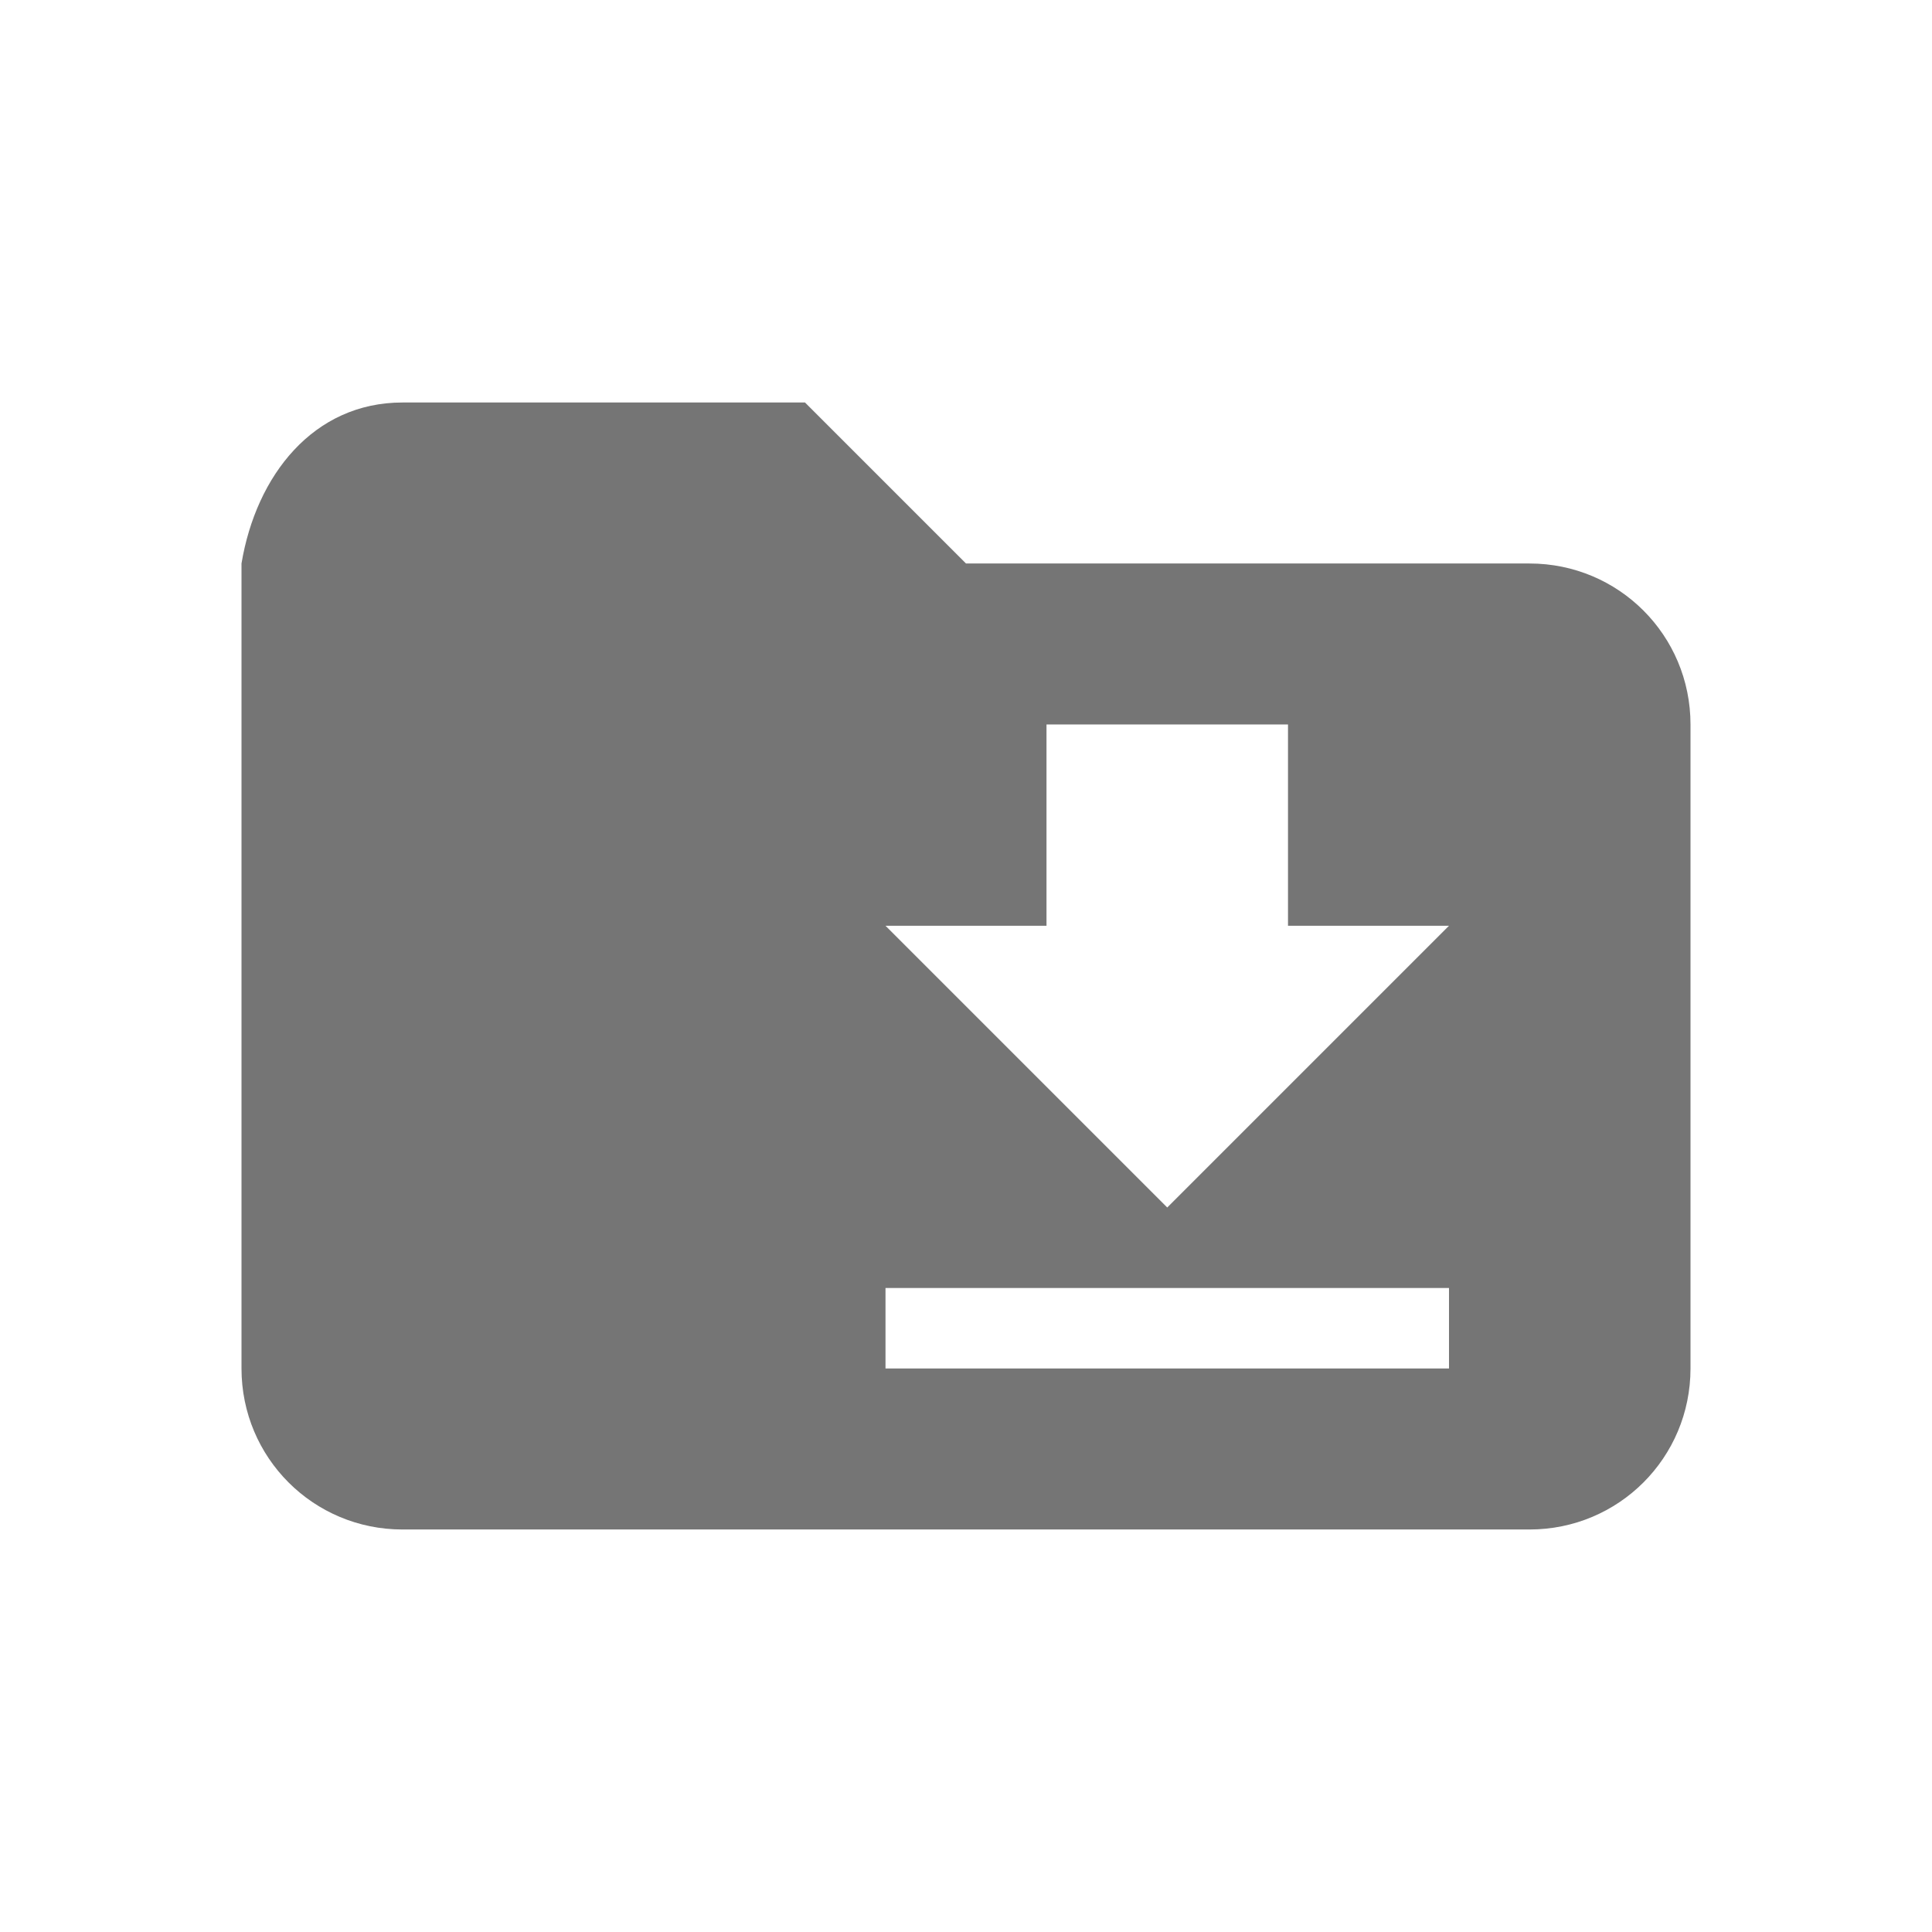
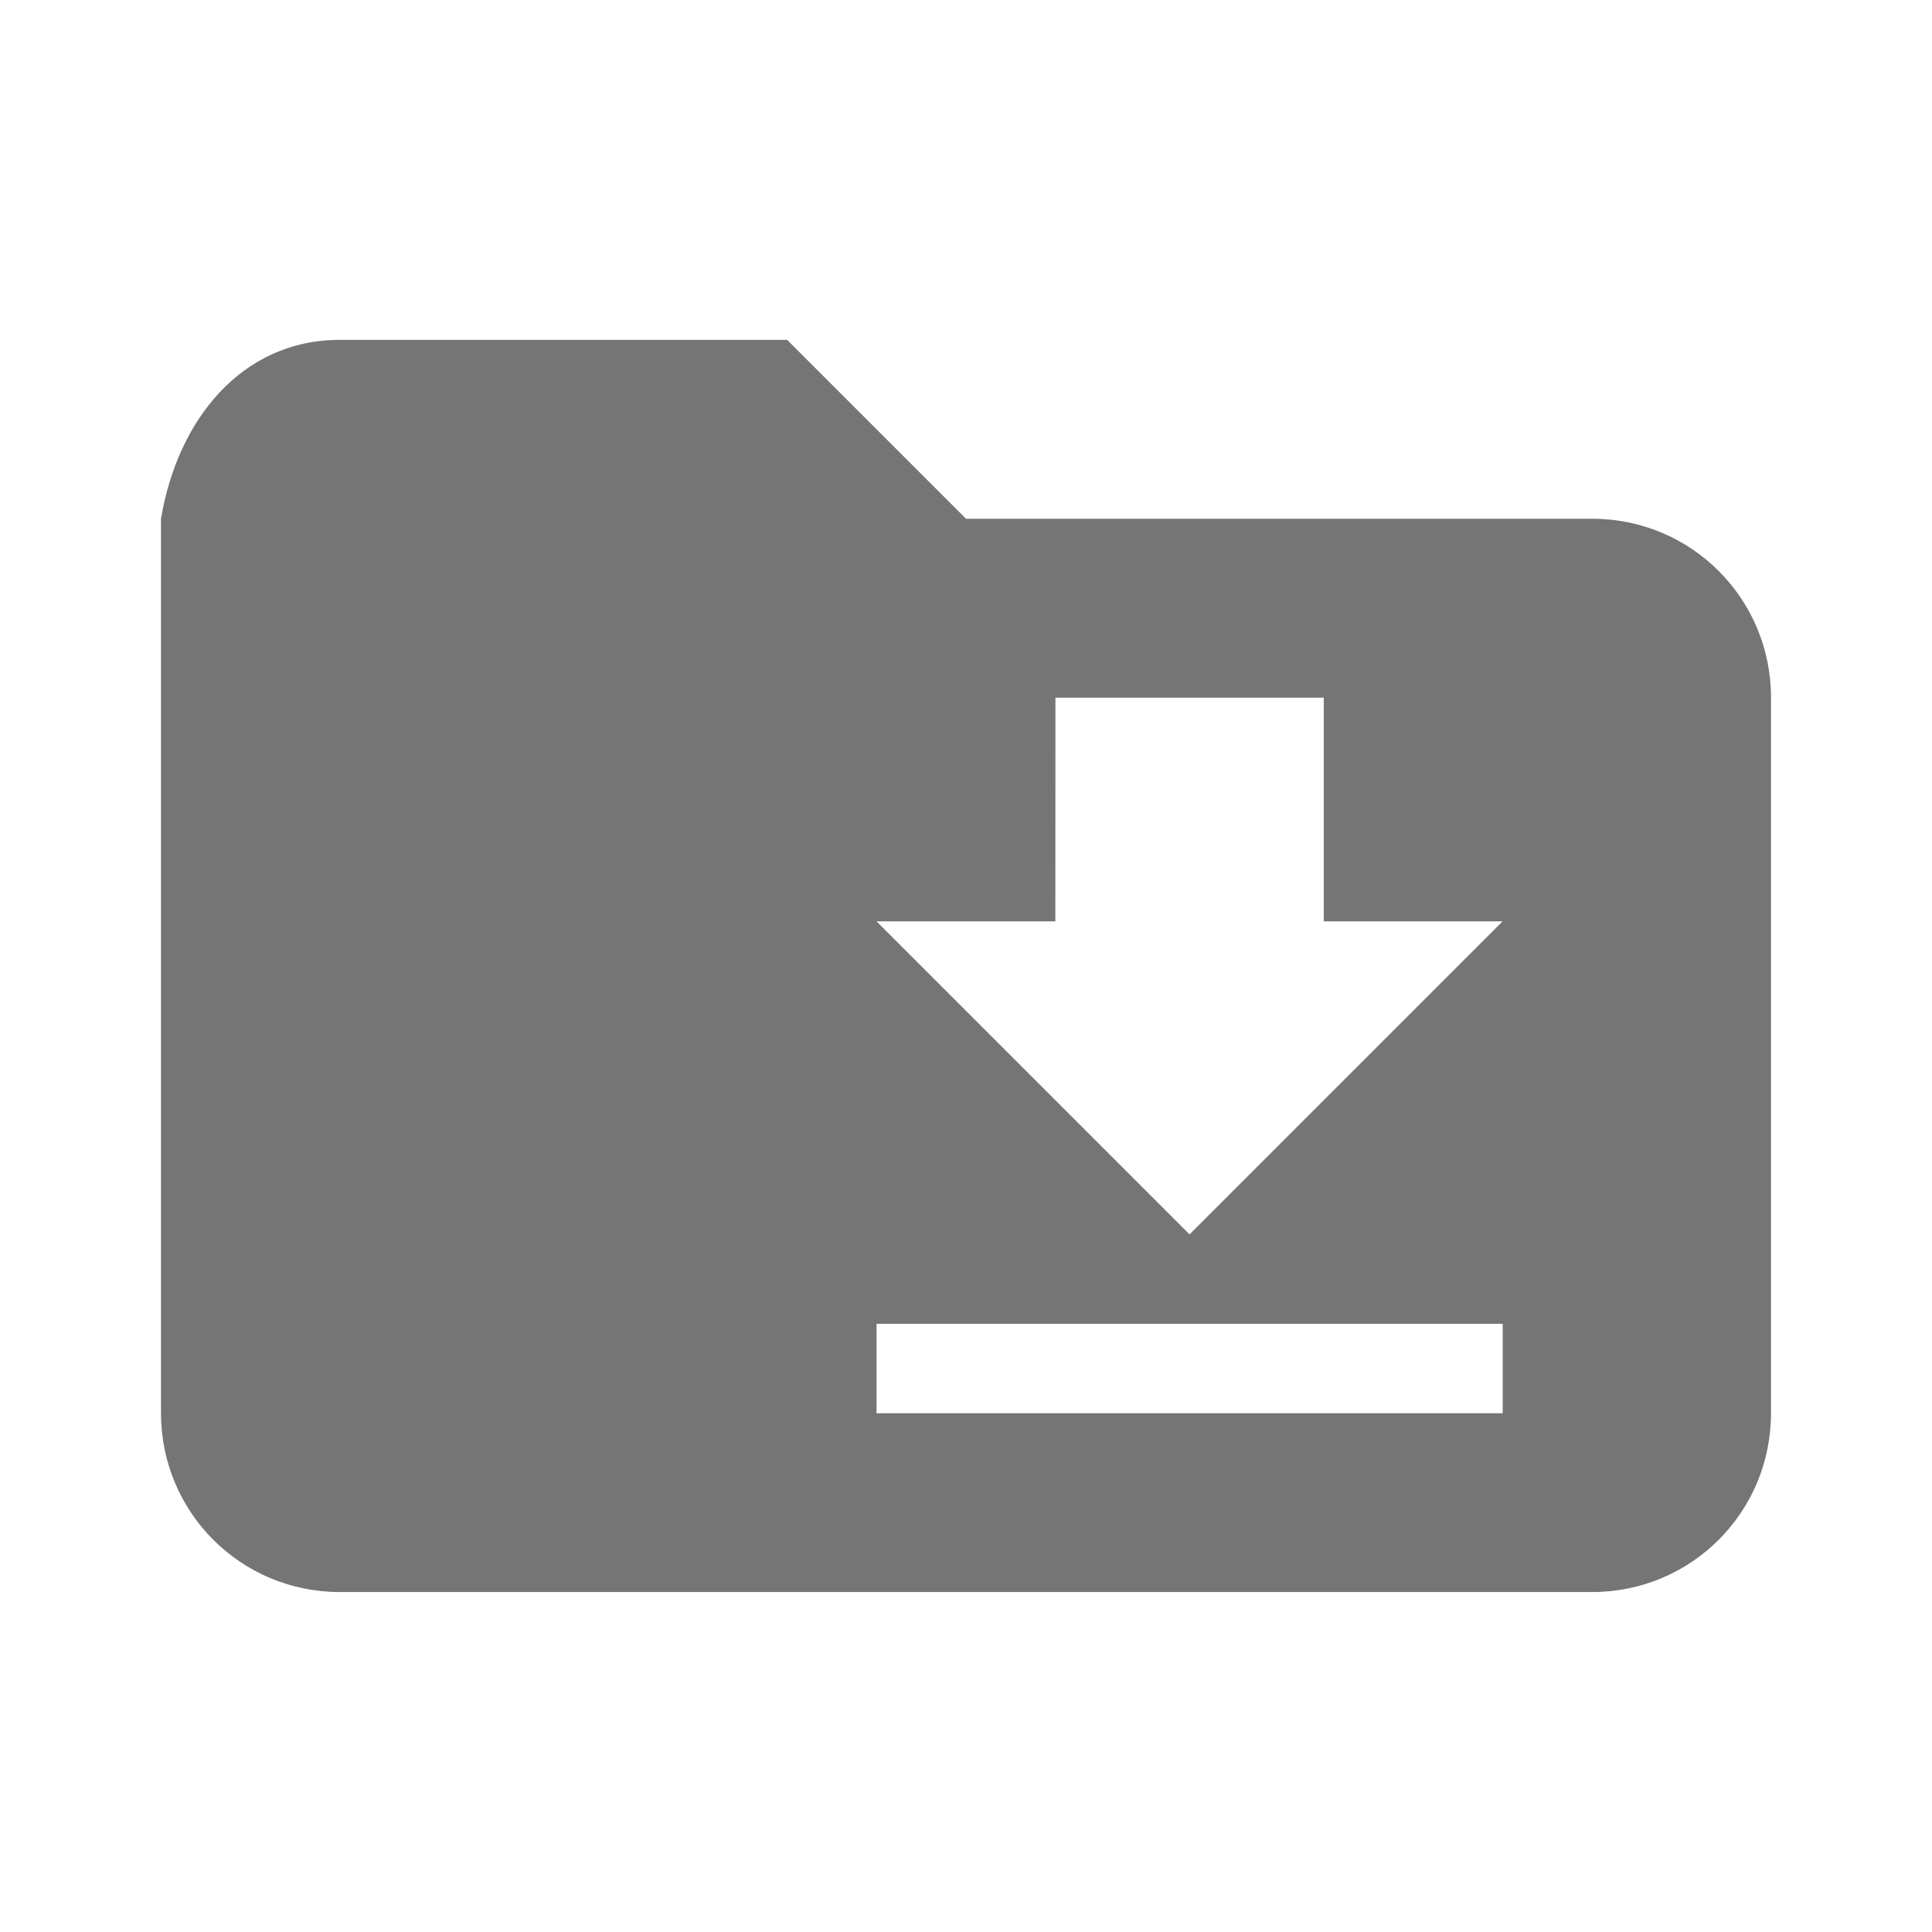
<svg xmlns="http://www.w3.org/2000/svg" width="24" height="24" id="svg4682" version="1.1">
  <defs id="defs4684" />
  <g id="layer1" transform="translate(0,-1028.362)">
-     <path style="color:#000000;display:inline;overflow:visible;visibility:visible;fill:#757575;fill-opacity:1;fill-rule:nonzero;stroke:none;stroke-width:1;marker:none;enable-background:accumulate" d="m 5,1033.362 c -1.108,0 -1.818,0.907 -2,2 v 1 9 c 0,1.108 0.892,2 2,2 h 14 c 1.108,0 2,-0.892 2,-2 v -8 c 0,-1.108 -0.892,-2 -2,-2 h -7 l -2,-2 z m 8,4 h 3 v 2.5 h 2 l -3.5,3.5 -3.5,-3.5 h 2 z m -2,7 h 7 v 1 h -7 z" id="path8211" />
+     <path style="color:#000000;display:inline;overflow:visible;visibility:visible;fill:#757575;fill-opacity:1;fill-rule:nonzero;stroke:none;stroke-width:1.111;marker:none;enable-background:accumulate" d="m 4.222,1032.584 c -1.231,0 -2.02,1.008 -2.222,2.222 v 1.111 10 c 0,1.231 0.991,2.222 2.222,2.222 H 19.778 c 1.231,0 2.222,-0.991 2.222,-2.222 v -8.889 c 0,-1.231 -0.991,-2.222 -2.222,-2.222 H 12 l -2.222,-2.222 z m 8.889,4.445 h 3.333 v 2.778 h 2.222 l -3.889,3.889 -3.889,-3.889 h 2.222 z m -2.222,7.778 h 7.778 v 1.111 h -7.778 z" id="path8211" />
  </g>
</svg>
